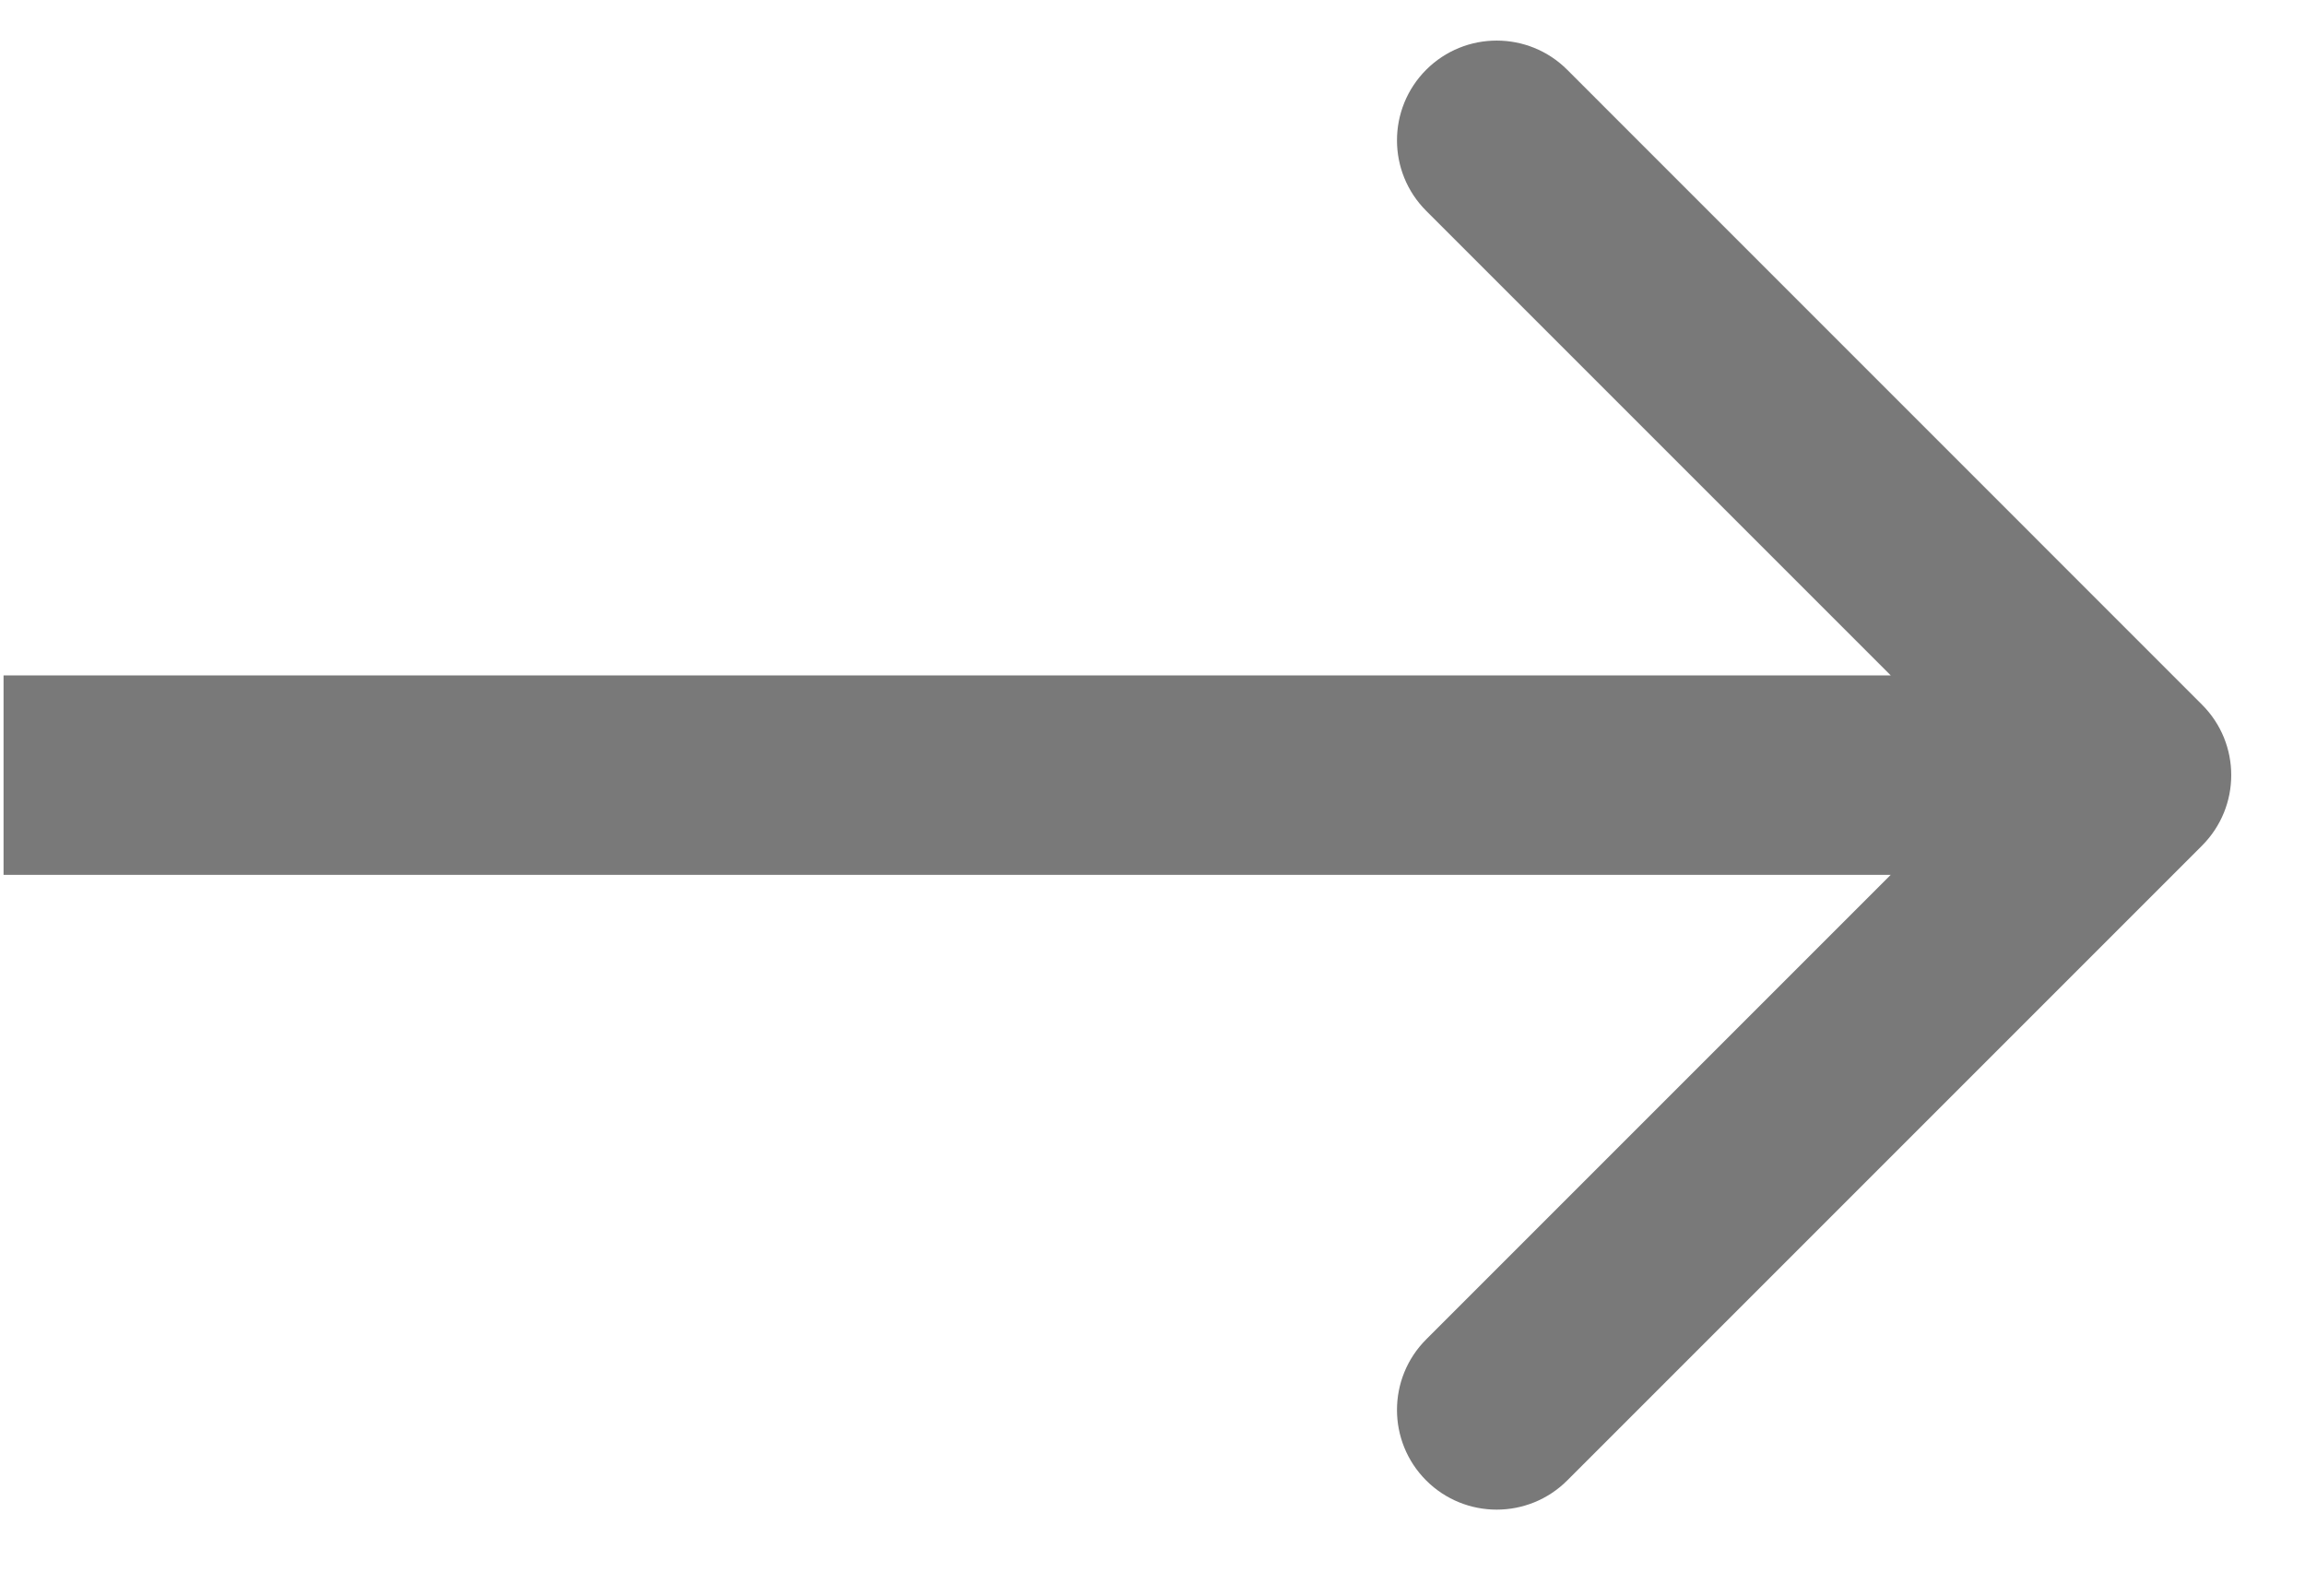
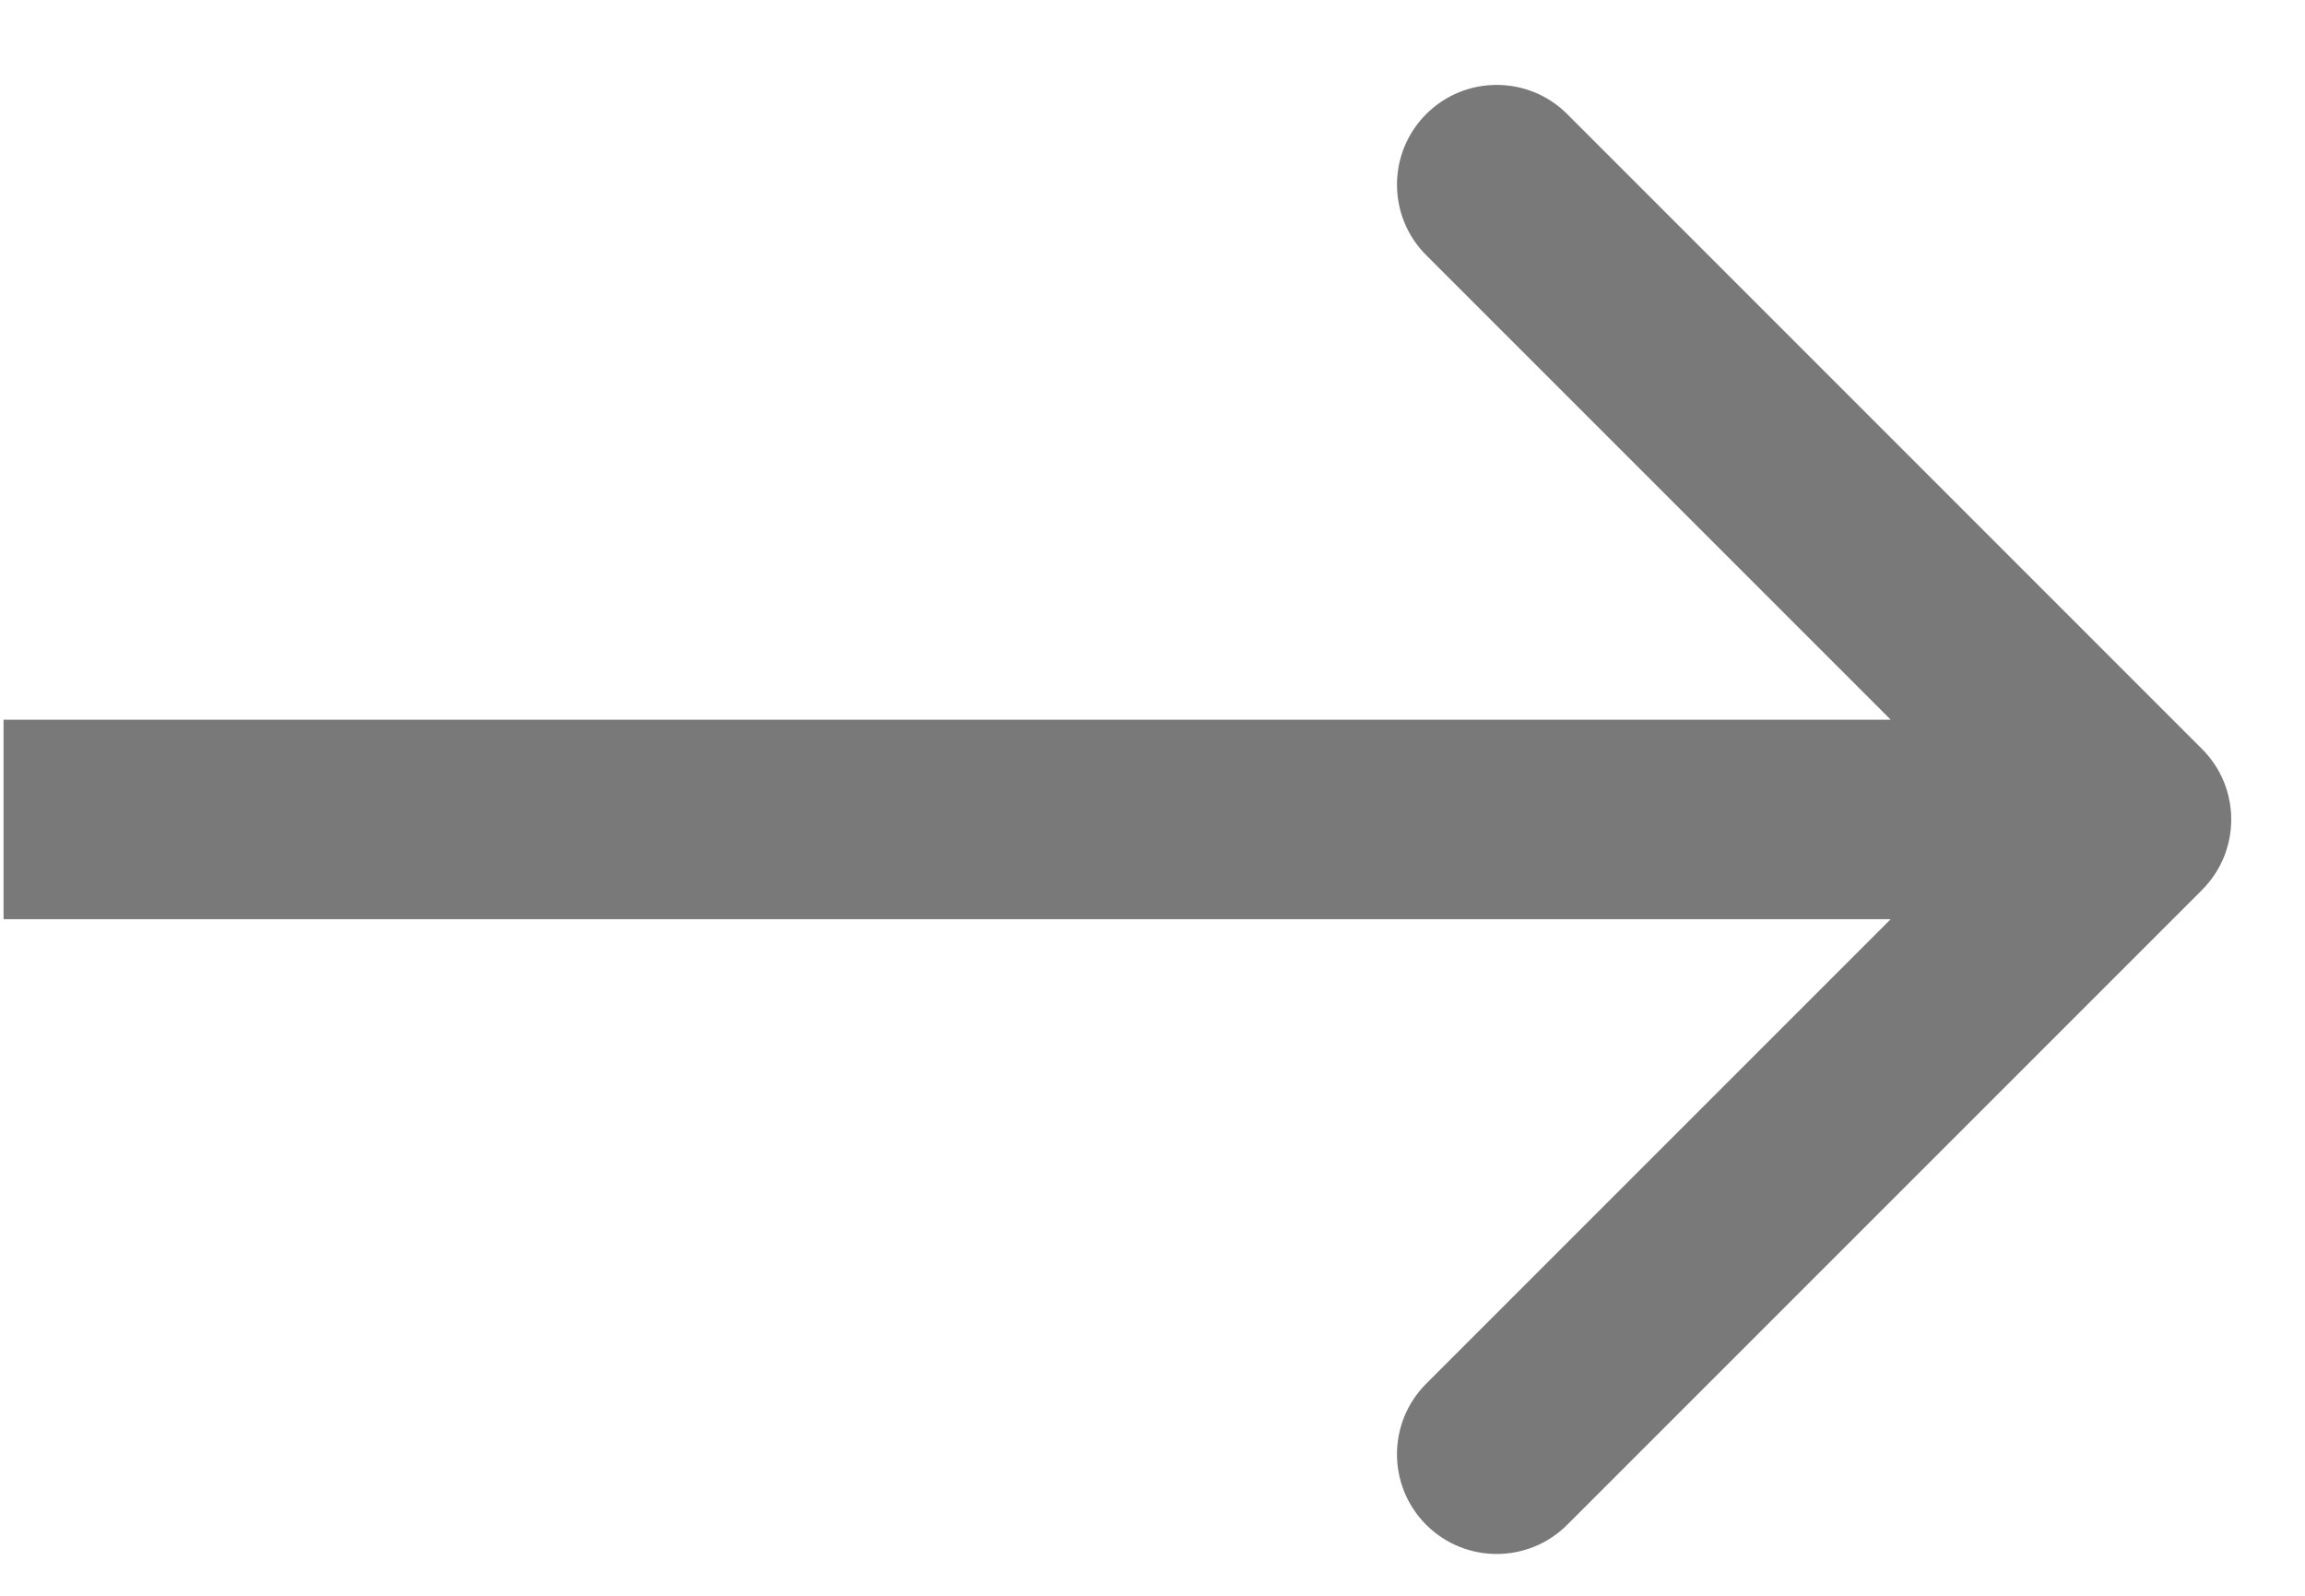
<svg xmlns="http://www.w3.org/2000/svg" width="26" height="18" viewBox="0 0 26 18" fill="none">
-   <path d="M24.838 9.539C25.278 9.099 25.278 8.387 24.838 7.948L17.678 0.787C17.239 0.348 16.526 0.348 16.087 0.787C15.648 1.227 15.648 1.939 16.087 2.378L22.452 8.743L16.087 15.108C15.648 15.547 15.648 16.26 16.087 16.699C16.526 17.138 17.239 17.138 17.678 16.699L24.838 9.539ZM0.04 9.868L24.043 9.868V7.618L0.04 7.618L0.04 9.868Z" fill="#797979" />
+   <path d="M24.838 10.039C25.278 9.599 25.278 8.887 24.838 8.448L17.678 1.287C17.239 0.848 16.526 0.848 16.087 1.287C15.648 1.727 15.648 2.439 16.087 2.878L22.452 9.243L16.087 15.608C15.648 16.047 15.648 16.76 16.087 17.199C16.526 17.638 17.239 17.638 17.678 17.199L24.838 10.039ZM0.04 10.368L24.043 10.368V8.118L0.04 8.118L0.04 10.368Z" fill="#797979" />
</svg>
